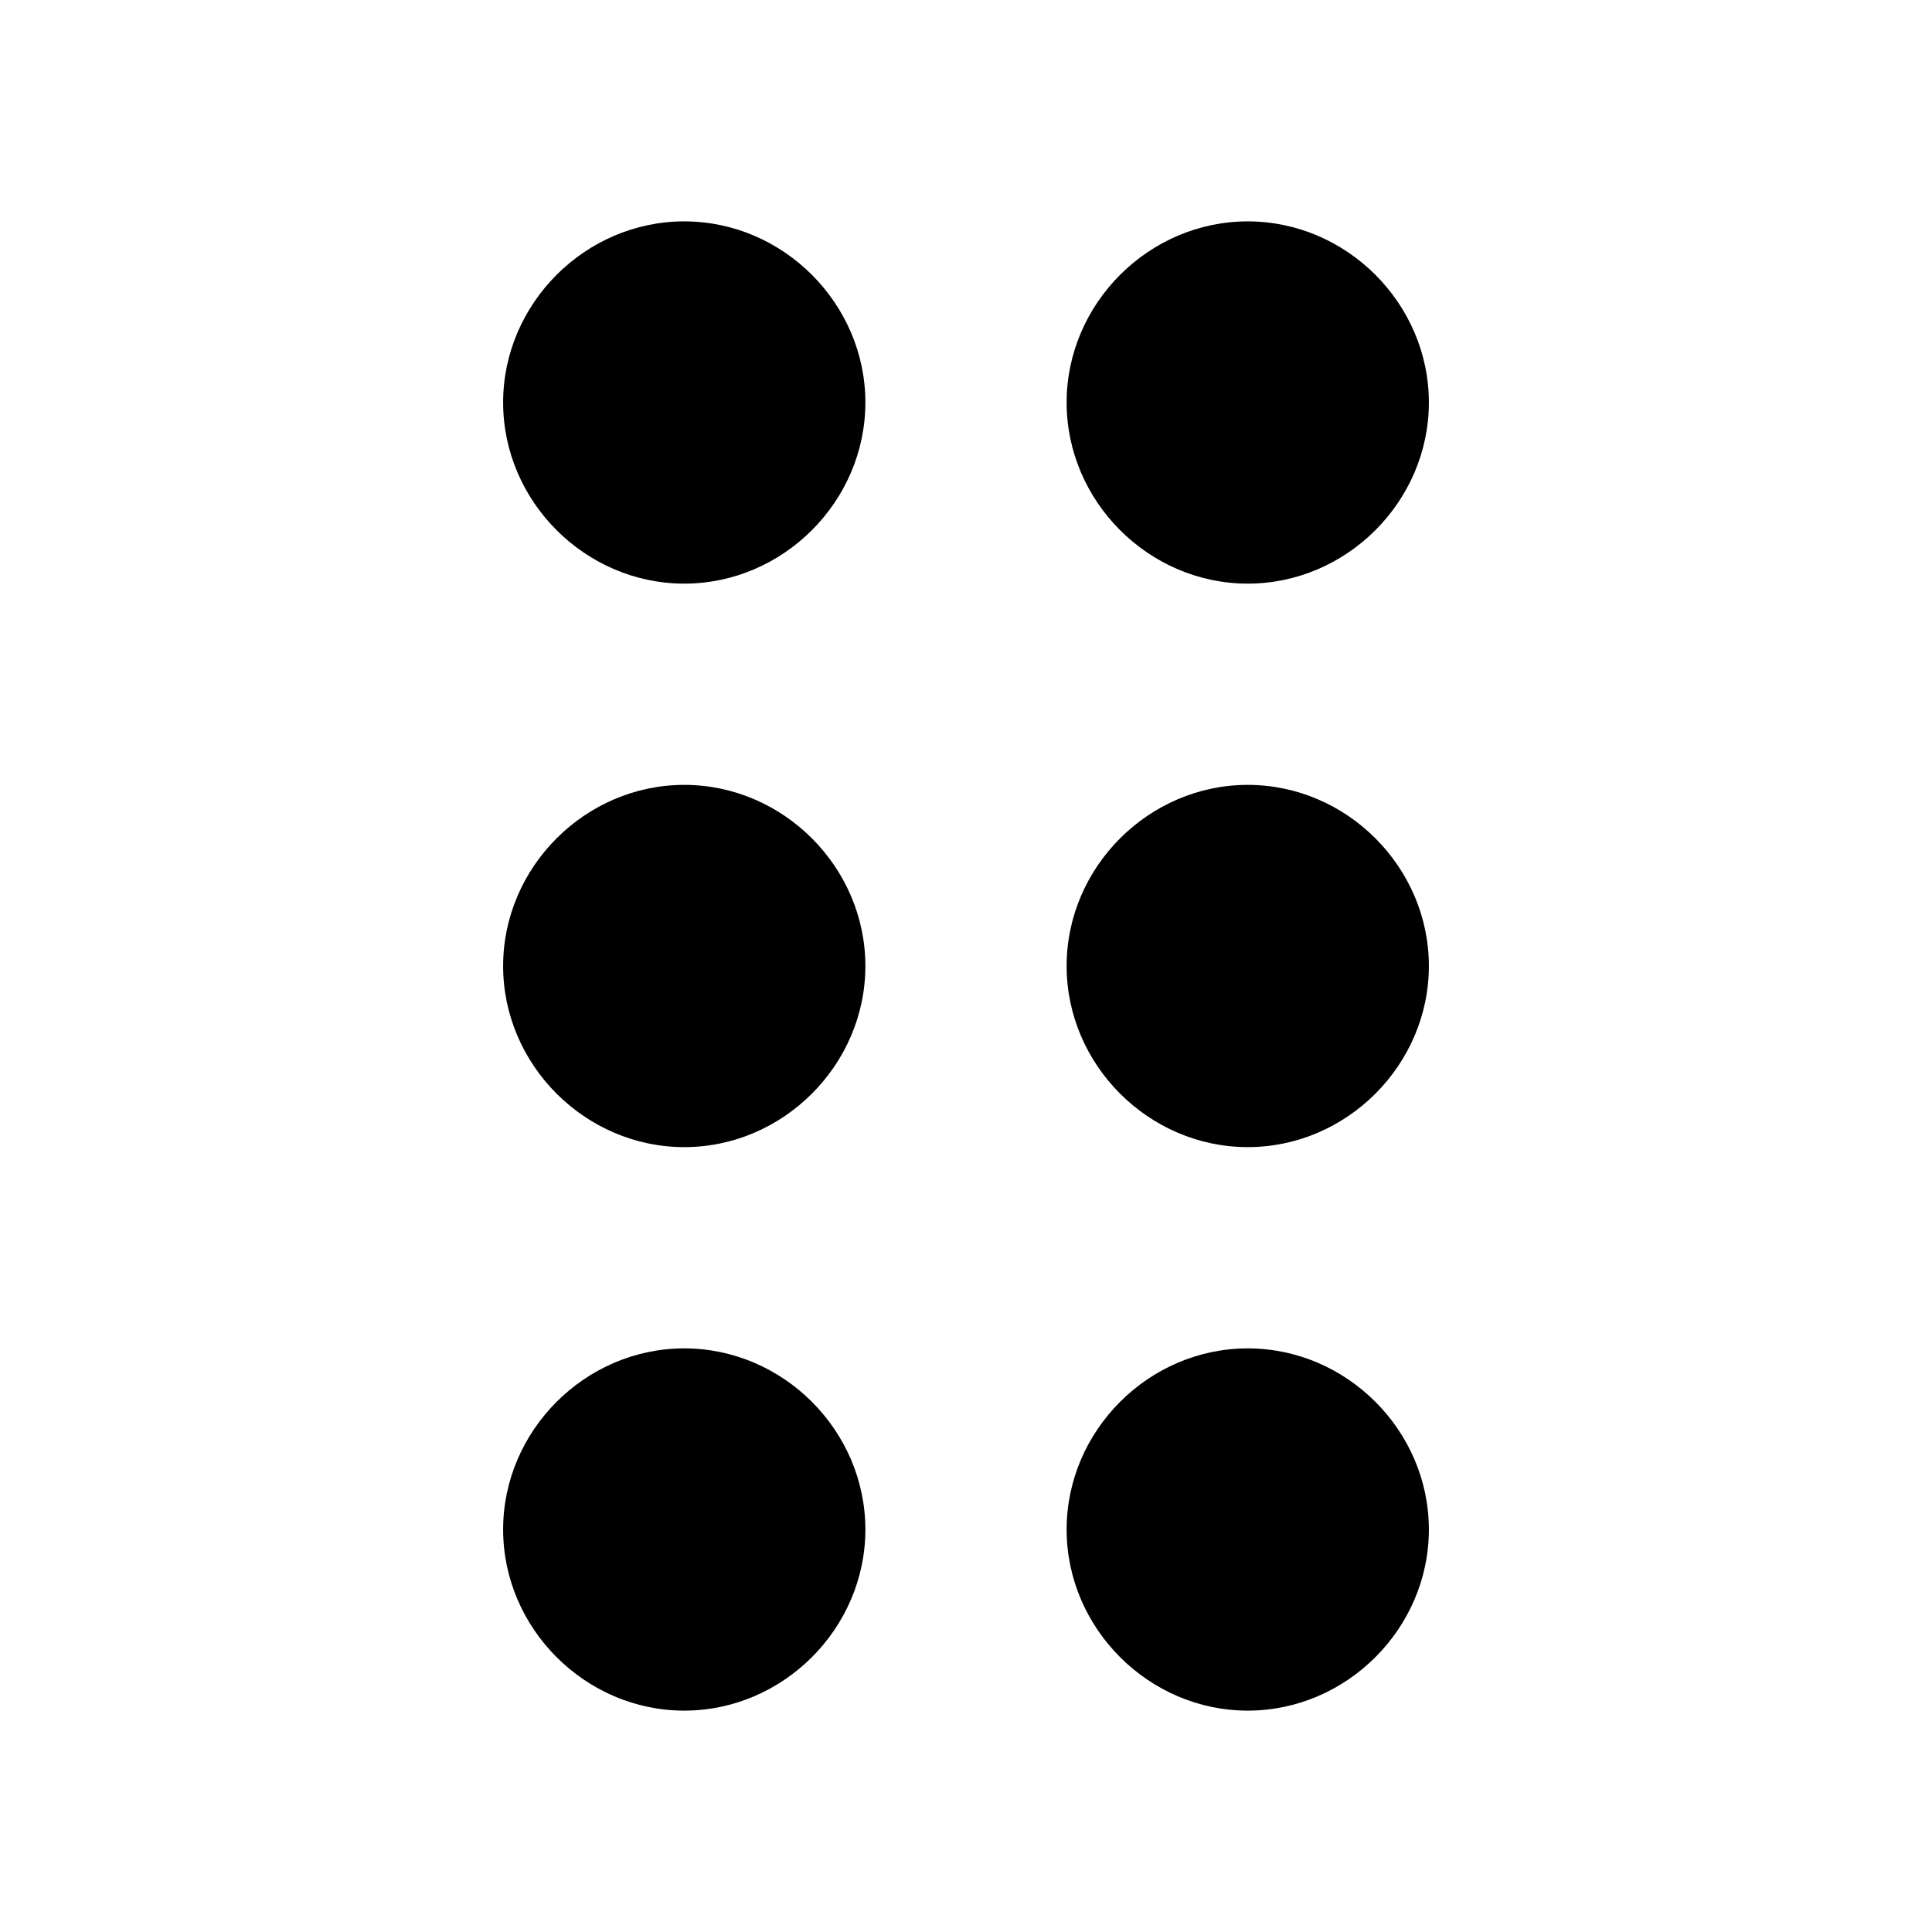
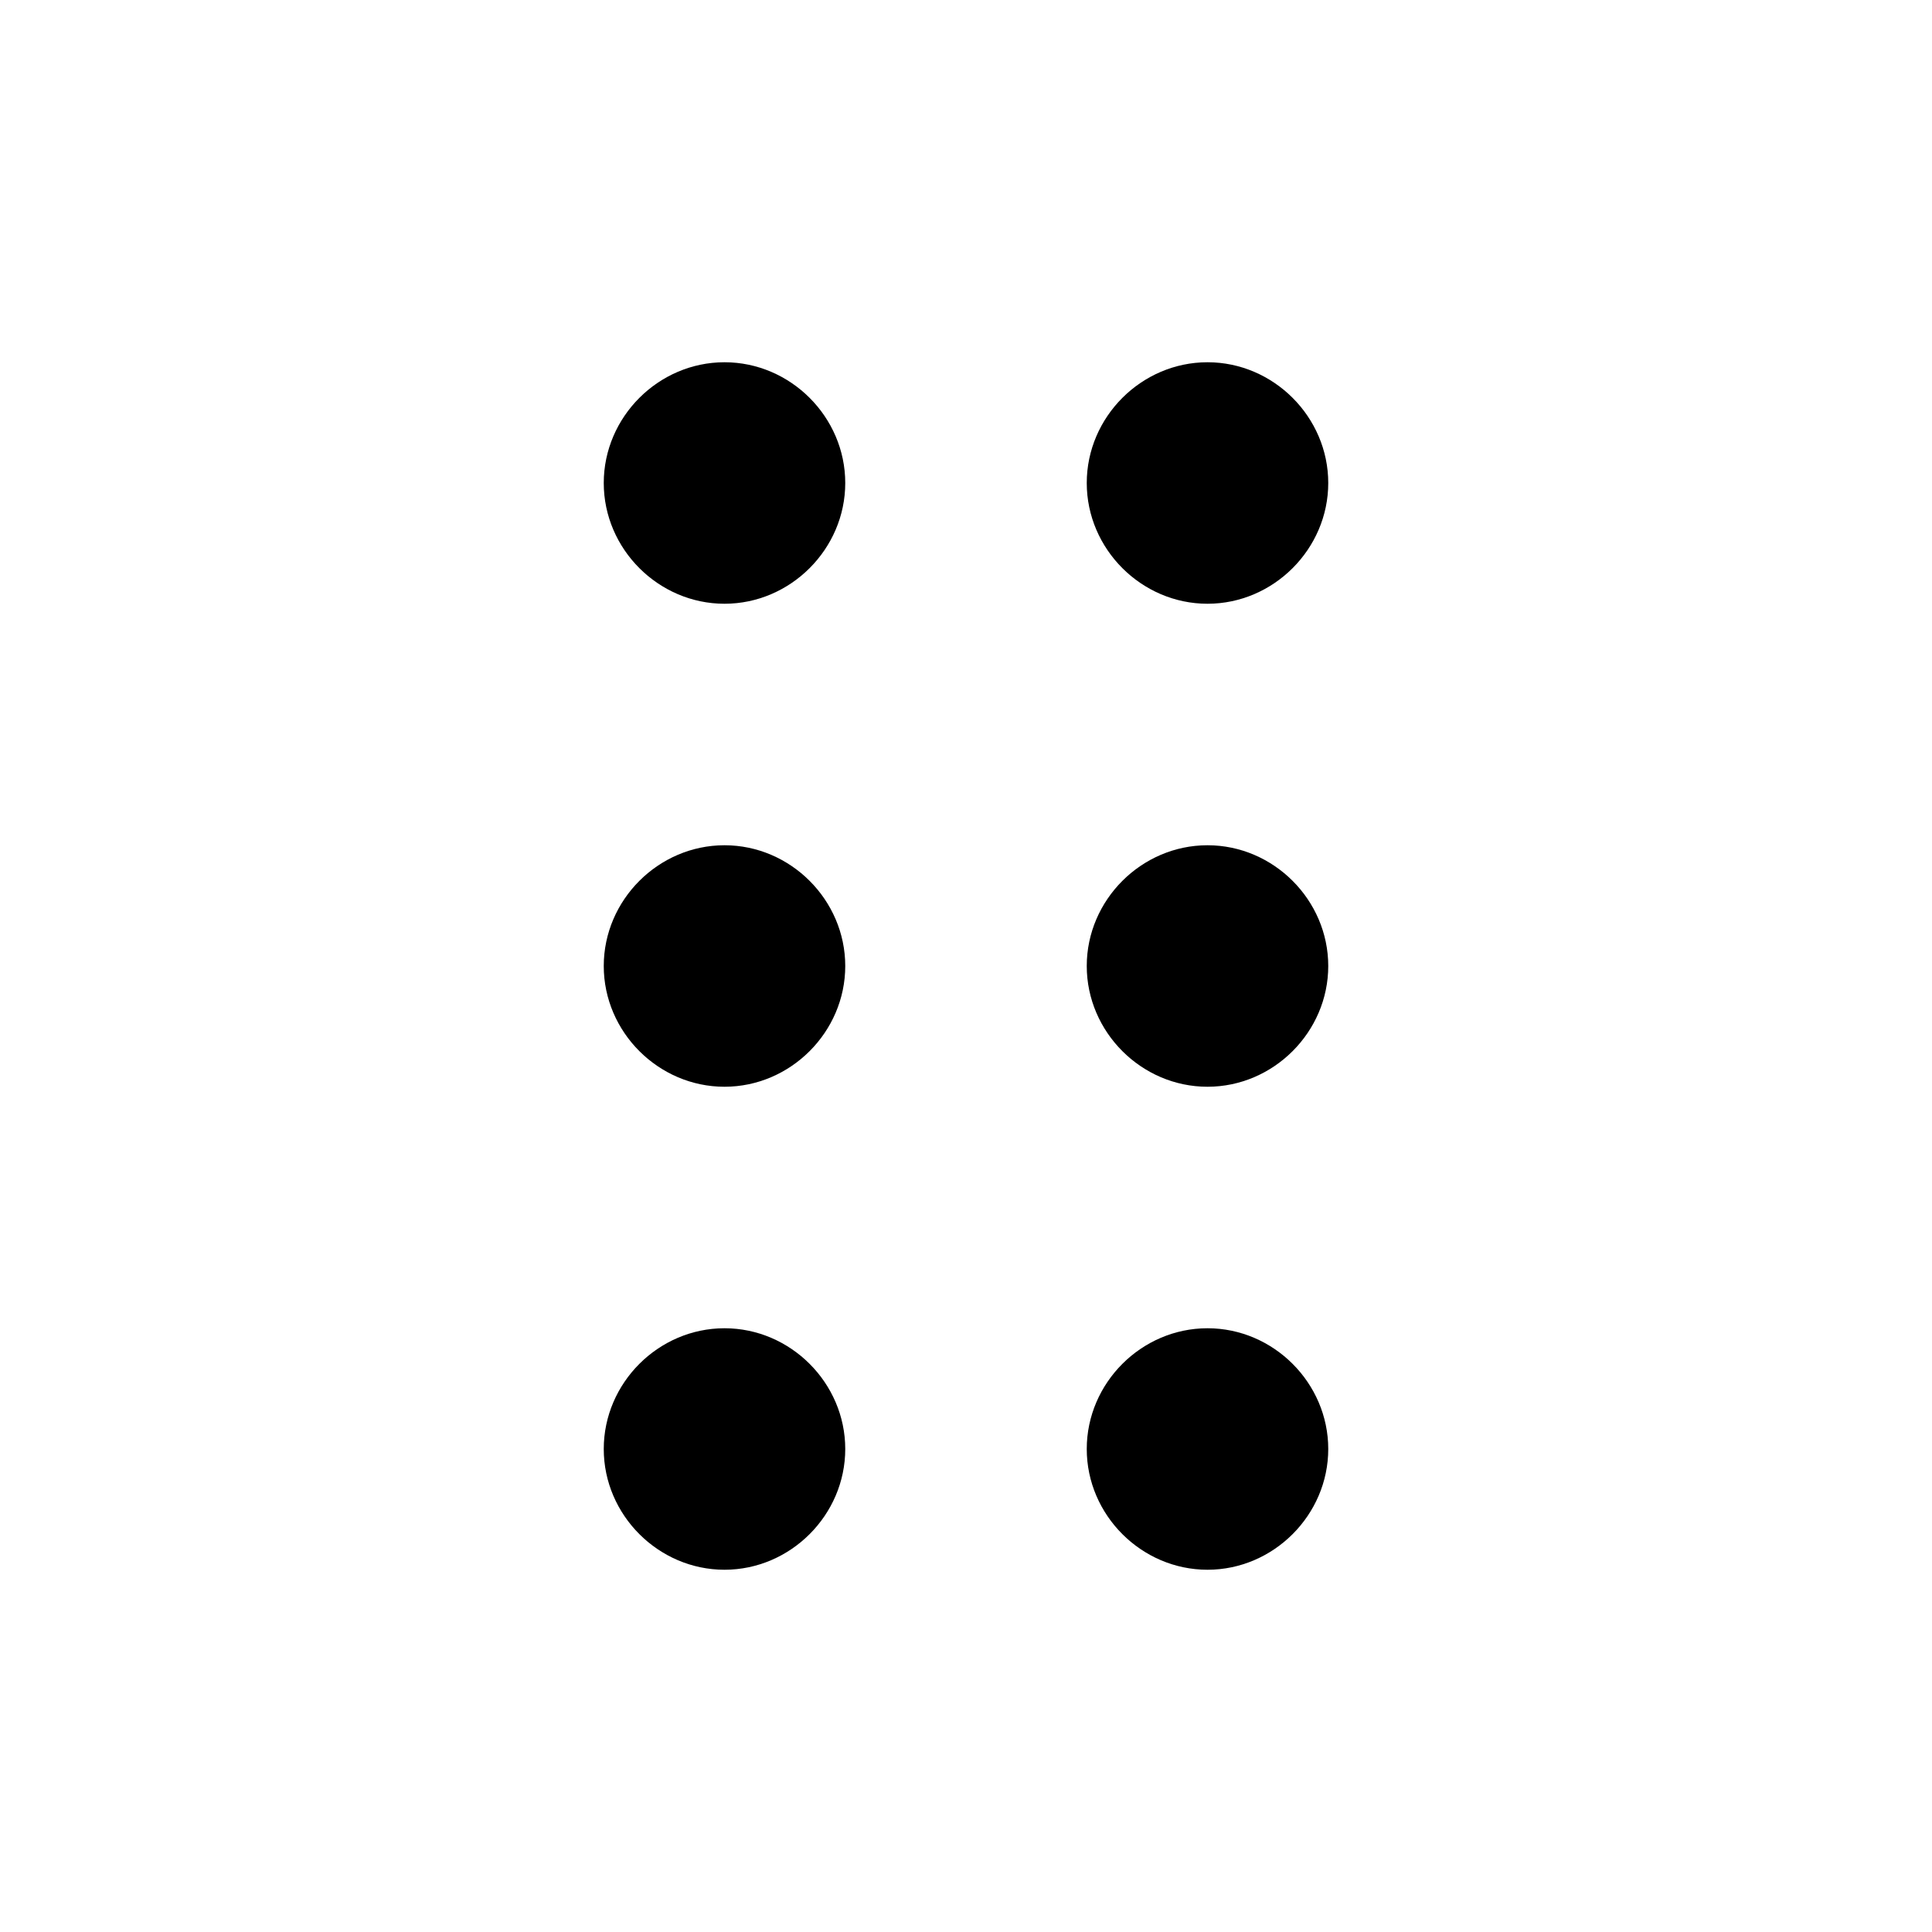
<svg xmlns="http://www.w3.org/2000/svg" viewBox="0 0 24 24" fill="currentColor" version="1.1" id="svg1" width="24" height="24">
  <defs id="defs1" />
-   <path id="path1" style="fill:#000000" d="M 8.5,2.75 C 7.271,2.75 6.25,3.771 6.25,5 6.25,6.229 7.271,7.25 8.5,7.25 9.729,7.25 10.75,6.229 10.75,5 10.75,3.771 9.729,2.75 8.5,2.75 Z m 7,0 c -1.229,0 -2.25,1.021 -2.25,2.25 0,1.229 1.021,2.25 2.25,2.25 1.229,0 2.25,-1.021 2.25,-2.25 0,-1.229 -1.021,-2.25 -2.25,-2.25 z m -7,7 c -1.229,0 -2.25,1.021 -2.25,2.25 0,1.229 1.021,2.25 2.25,2.25 1.229,0 2.25,-1.021 2.25,-2.25 0,-1.229 -1.021,-2.25 -2.25,-2.25 z m 7,0 c -1.229,0 -2.25,1.021 -2.25,2.25 0,1.229 1.021,2.25 2.25,2.25 1.229,0 2.25,-1.021 2.25,-2.25 0,-1.229 -1.021,-2.25 -2.25,-2.25 z m -7,7 c -1.229,0 -2.25,1.021 -2.25,2.25 0,1.229 1.021,2.25 2.25,2.25 1.229,0 2.25,-1.021 2.25,-2.25 0,-1.229 -1.021,-2.25 -2.25,-2.25 z m 7,0 c -1.229,0 -2.25,1.021 -2.25,2.25 0,1.229 1.021,2.25 2.25,2.25 1.229,0 2.25,-1.021 2.25,-2.25 0,-1.229 -1.021,-2.25 -2.25,-2.25 z" />
+   <path style="fill:#000000" d="M 9,4.5 C 8.18,4.5 7.5,5.18 7.5,6 7.5,6.82 8.18,7.5 9,7.5 9.82,7.5 10.5,6.82 10.5,6 10.5,5.18 9.82,4.5 9,4.5 Z m 6,0 c -0.82,0 -1.5,0.68 -1.5,1.5 0,0.82 0.68,1.5 1.5,1.5 0.82,0 1.5,-0.68 1.5,-1.5 0,-0.82 -0.68,-1.5 -1.5,-1.5 z m -6,6 c -0.82,0 -1.5,0.68 -1.5,1.5 0,0.82 0.68,1.5 1.5,1.5 0.82,0 1.5,-0.68 1.5,-1.5 0,-0.82 -0.68,-1.5 -1.5,-1.5 z m 6,0 c -0.82,0 -1.5,0.68 -1.5,1.5 0,0.82 0.68,1.5 1.5,1.5 0.82,0 1.5,-0.68 1.5,-1.5 0,-0.82 -0.68,-1.5 -1.5,-1.5 z m -6,6 c -0.82,0 -1.5,0.68 -1.5,1.5 0,0.82 0.68,1.5 1.5,1.5 0.82,0 1.5,-0.68 1.5,-1.5 0,-0.82 -0.68,-1.5 -1.5,-1.5 z m 6,0 c -0.82,0 -1.5,0.68 -1.5,1.5 0,0.82 0.68,1.5 1.5,1.5 0.82,0 1.5,-0.68 1.5,-1.5 0,-0.82 -0.68,-1.5 -1.5,-1.5 z" id="path1" />
</svg>
